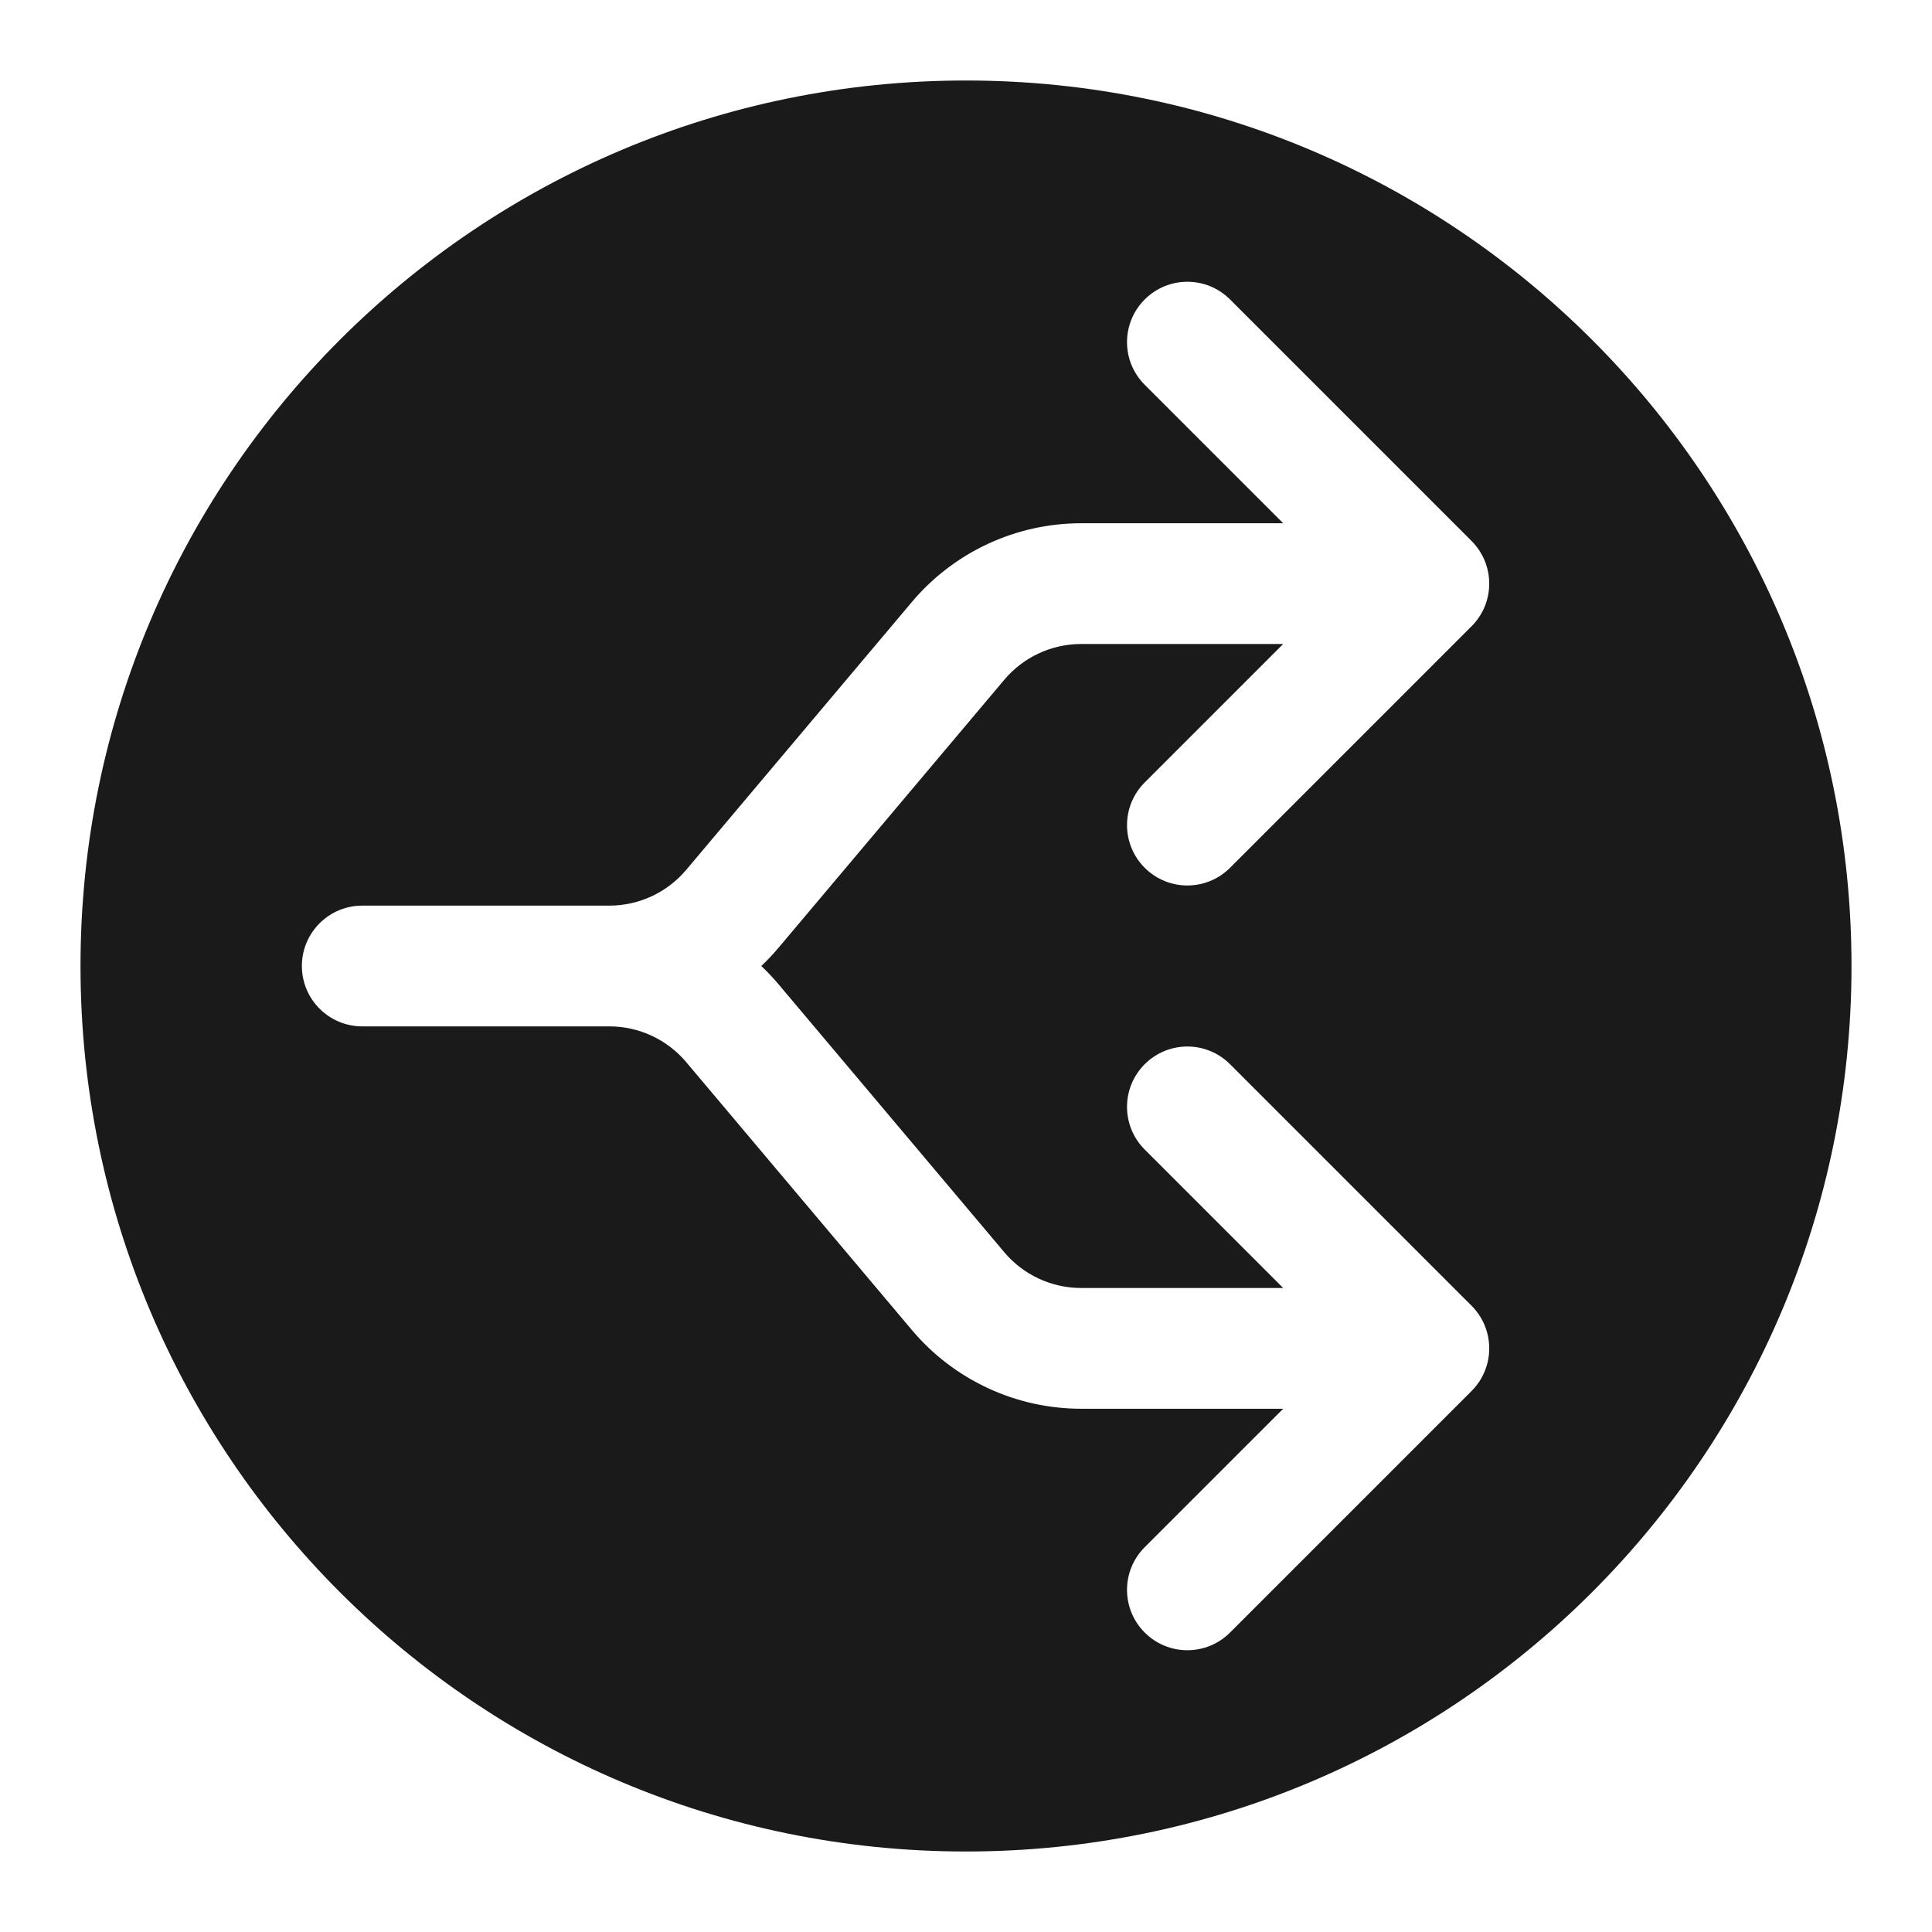
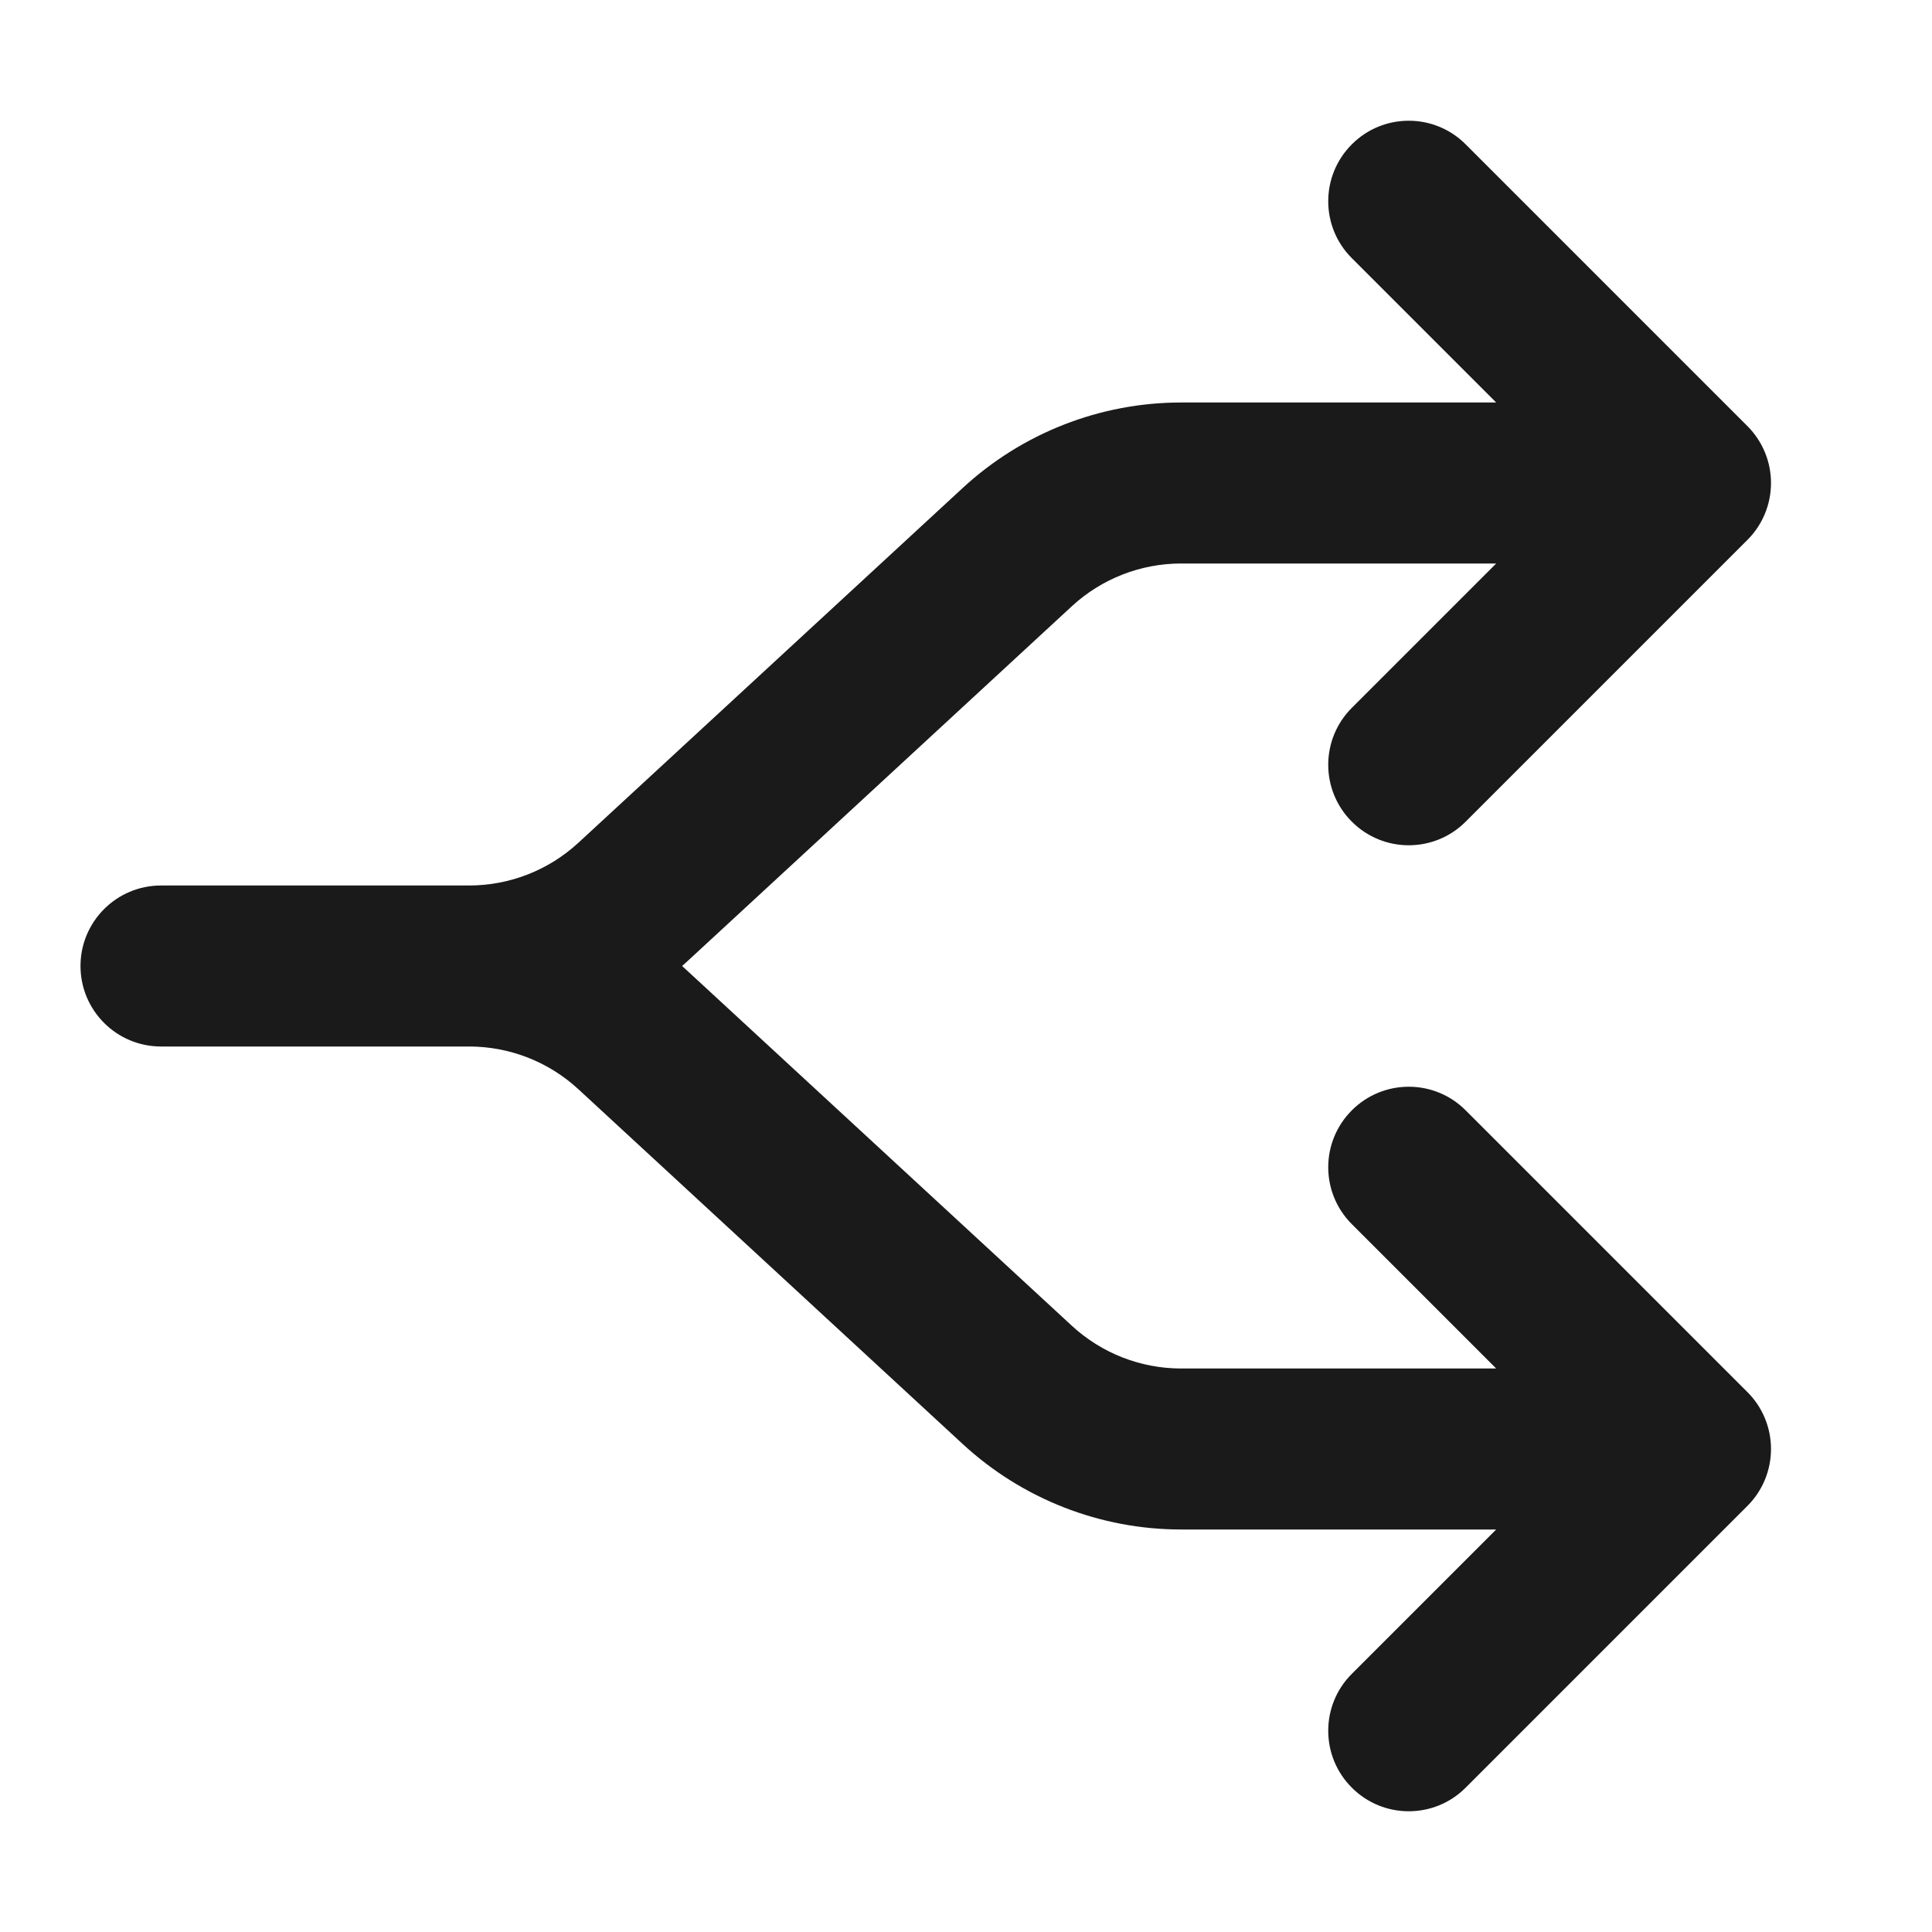
<svg xmlns="http://www.w3.org/2000/svg" width="24" height="24" viewBox="0 0 24 24" fill="none">
-   <path d="M12 1C18.075 1 23 5.925 23 12C23 18.075 18.075 23 12 23C5.925 23 1 18.075 1 12C1 5.925 5.925 1 12 1ZM15.28 3.72C14.987 3.427 14.513 3.427 14.22 3.72C13.927 4.013 13.927 4.487 14.22 4.78L15.94 6.5H13.431C12.62 6.5 11.85 6.858 11.327 7.479L8.525 10.805C8.288 11.087 7.938 11.25 7.569 11.25H4.5C4.086 11.25 3.75 11.586 3.75 12C3.75 12.414 4.086 12.75 4.5 12.75H7.569C7.938 12.75 8.288 12.913 8.525 13.195L11.327 16.521C11.85 17.142 12.62 17.5 13.431 17.5H15.94L14.22 19.22C13.927 19.513 13.927 19.987 14.22 20.28C14.513 20.573 14.987 20.573 15.28 20.28L18.28 17.28C18.573 16.987 18.573 16.513 18.28 16.22L15.28 13.22C14.987 12.927 14.513 12.927 14.22 13.22C13.927 13.513 13.927 13.987 14.22 14.28L15.94 16H13.431C13.062 16 12.712 15.837 12.475 15.555L9.673 12.229C9.605 12.148 9.533 12.072 9.457 12C9.533 11.928 9.605 11.852 9.673 11.771L12.475 8.445C12.712 8.163 13.062 8 13.431 8H15.94L14.22 9.72C13.927 10.013 13.927 10.487 14.22 10.78C14.513 11.073 14.987 11.073 15.28 10.78L18.28 7.78C18.573 7.487 18.573 7.013 18.28 6.72L15.28 3.72Z" fill="#1A1A1A" />
+   <path d="M16.793 1.793C17.183 1.402 17.817 1.402 18.207 1.793L21.707 5.293C21.895 5.481 22 5.735 22 6C22 6.265 21.895 6.52 21.707 6.707L18.207 10.207C17.817 10.598 17.183 10.598 16.793 10.207C16.402 9.817 16.402 9.184 16.793 8.793L18.586 7H14.673C14.17 7 13.686 7.189 13.316 7.53L8.54 11.94C8.518 11.96 8.495 11.98 8.473 12C8.495 12.02 8.518 12.04 8.54 12.061L13.316 16.47C13.686 16.811 14.17 17 14.673 17H18.586L16.793 15.207C16.402 14.816 16.402 14.184 16.793 13.793C17.183 13.402 17.817 13.402 18.207 13.793L21.707 17.293C21.895 17.48 22 17.735 22 18C22 18.265 21.895 18.52 21.707 18.707L18.207 22.207C17.817 22.598 17.183 22.598 16.793 22.207C16.402 21.817 16.402 21.183 16.793 20.793L18.586 19H14.673C13.667 19 12.699 18.621 11.96 17.939L7.184 13.53C6.814 13.189 6.33 13 5.827 13H2C1.448 13 1 12.552 1 12C1 11.448 1.448 11 2 11H5.827C6.33 11 6.814 10.811 7.184 10.47L11.96 6.061C12.699 5.379 13.667 5 14.673 5H18.586L16.793 3.207C16.402 2.817 16.402 2.184 16.793 1.793Z" fill="#1A1A1A" />
</svg>
